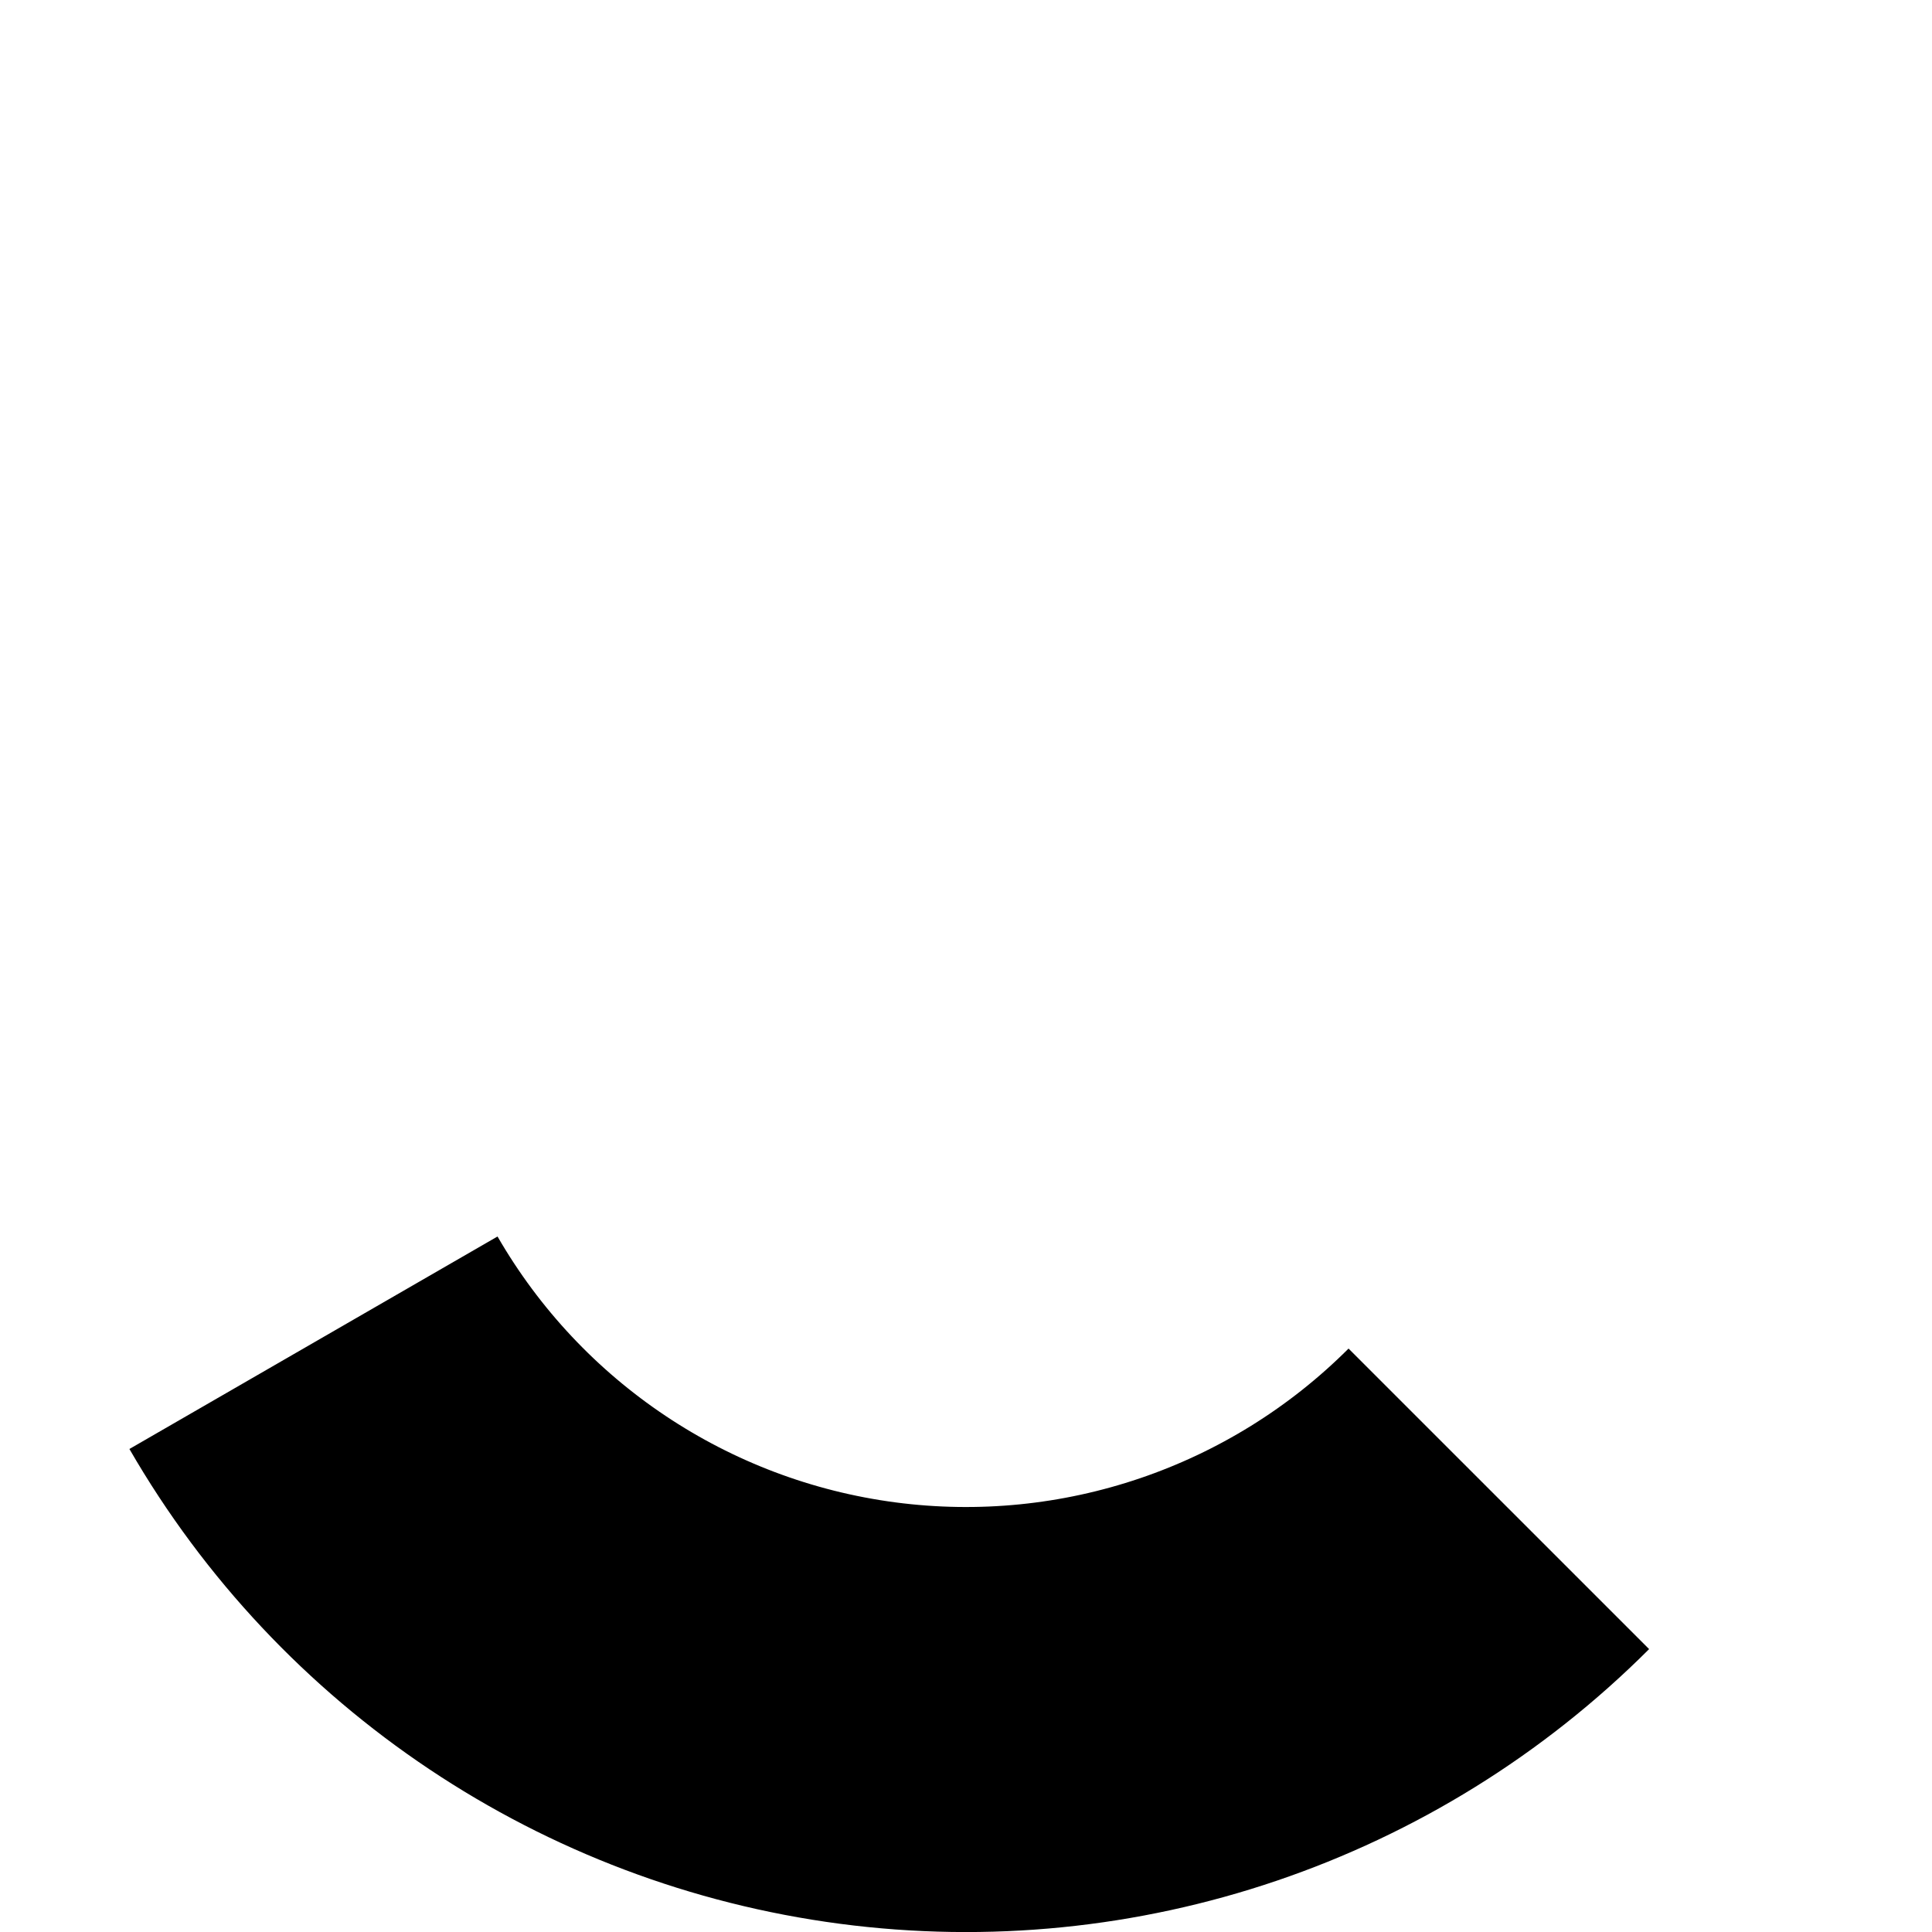
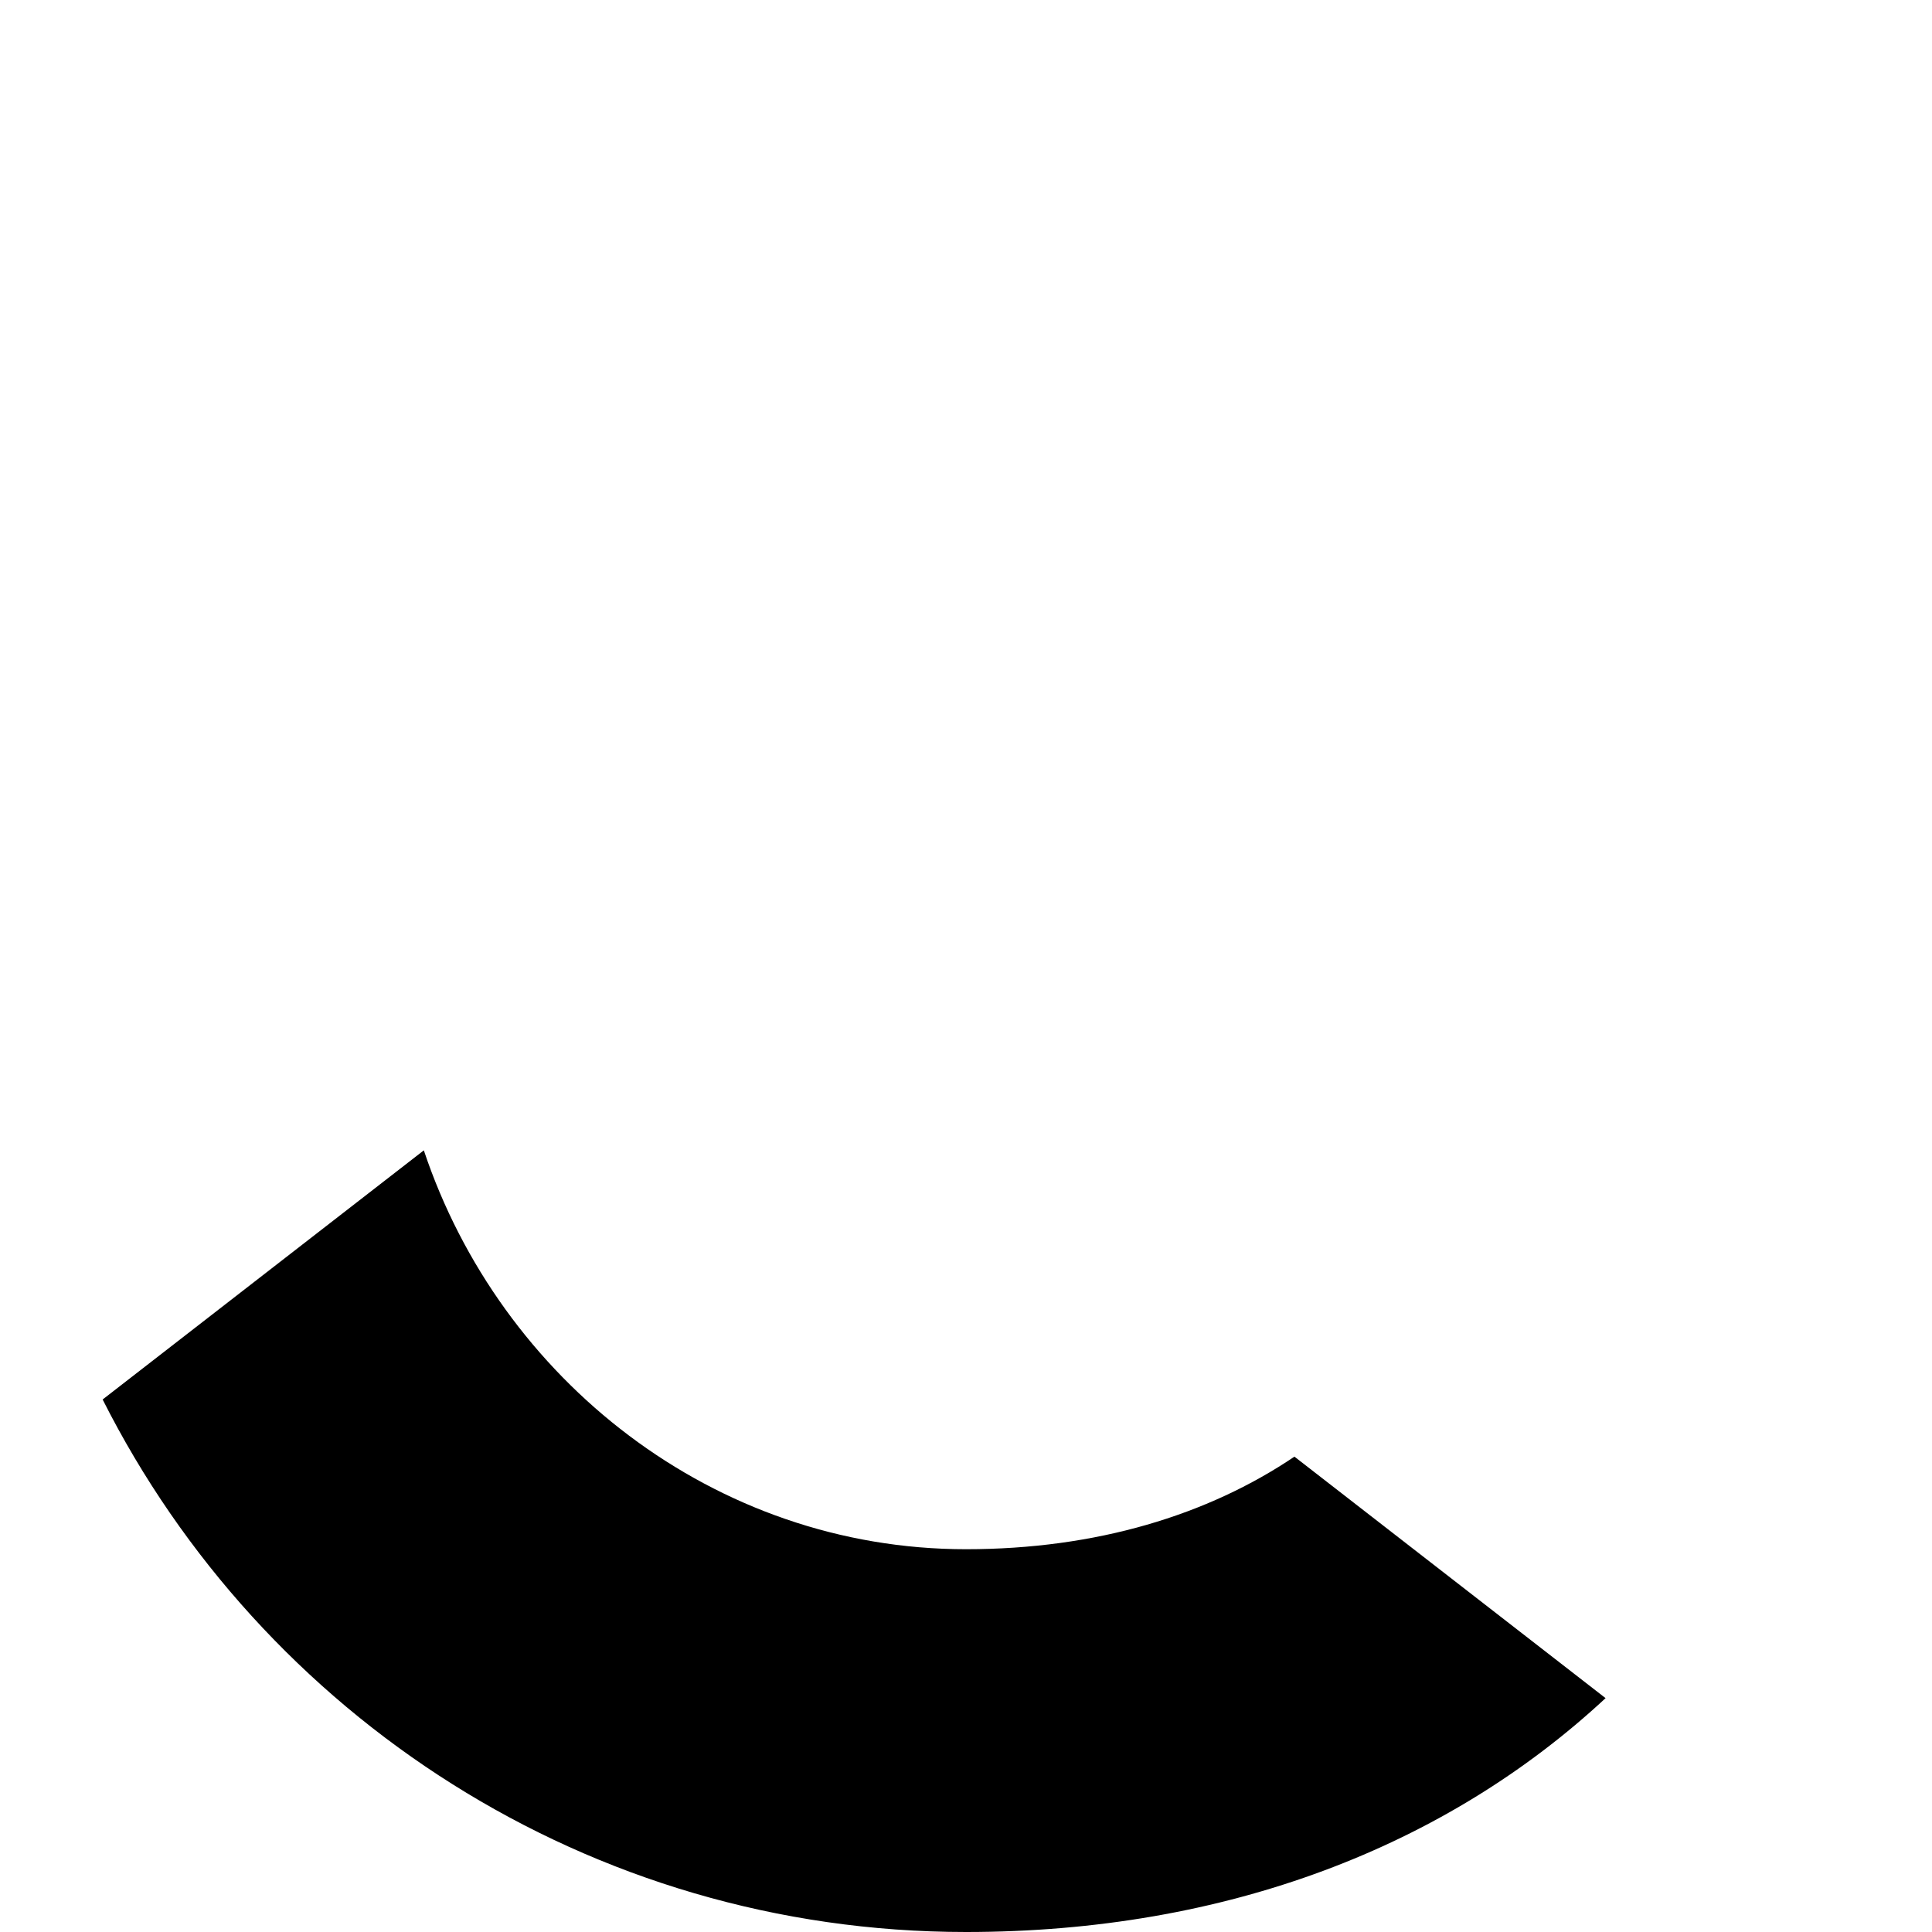
- <svg xmlns="http://www.w3.org/2000/svg" width="24" height="24" viewBox="0 0 24 24">
-   <path d="M18.619 18.619 A9.360 9.360 0 0 1 3.894 16.680" stroke="#000" stroke-width="5.280" fill="none" />
+ <svg xmlns="http://www.w3.org/2000/svg" width="48" height="48" viewBox="0 0 48 48">
+   <path d="M24 48c6.48 0 11.93-2.13 15.89-5.81l-7.73-6c-2.15 1.45-4.92 2.3-8.16 2.3-6.26 0-11.57-4.22-13.47-9.91l-7.98 6.19C6.51 42.62 14.62 48 24 48z" fill="currentColor" />
</svg>
